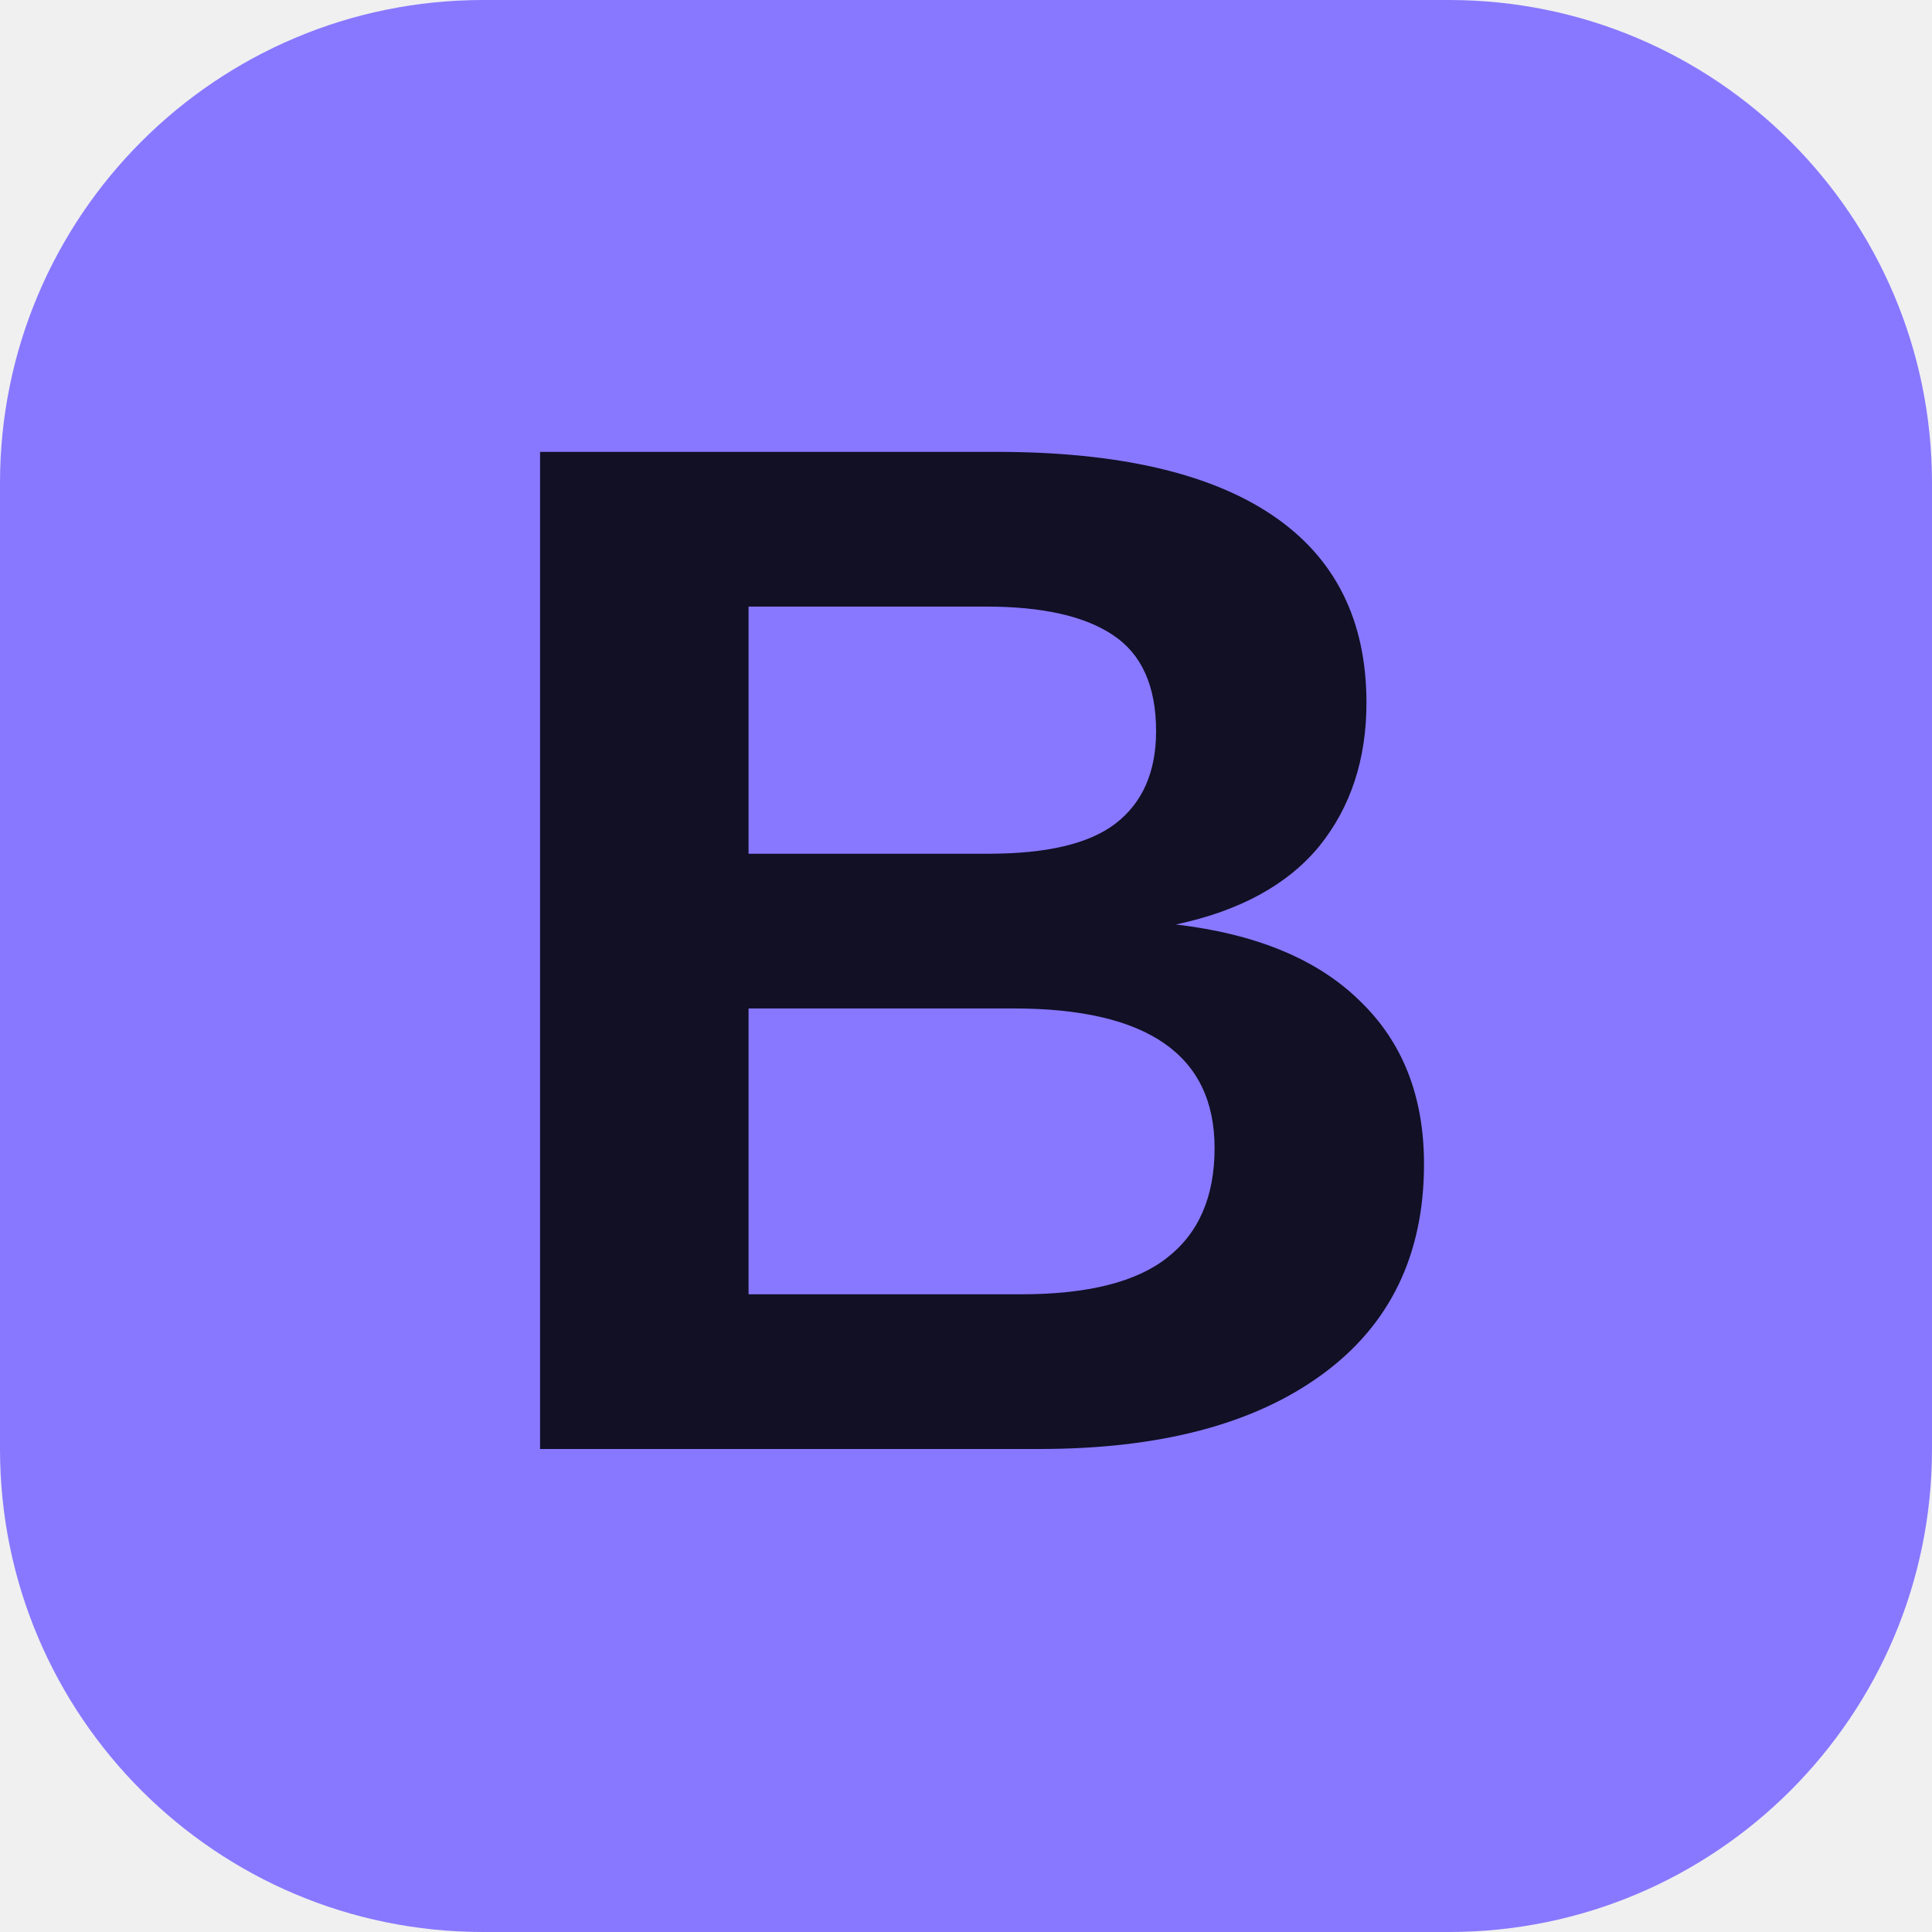
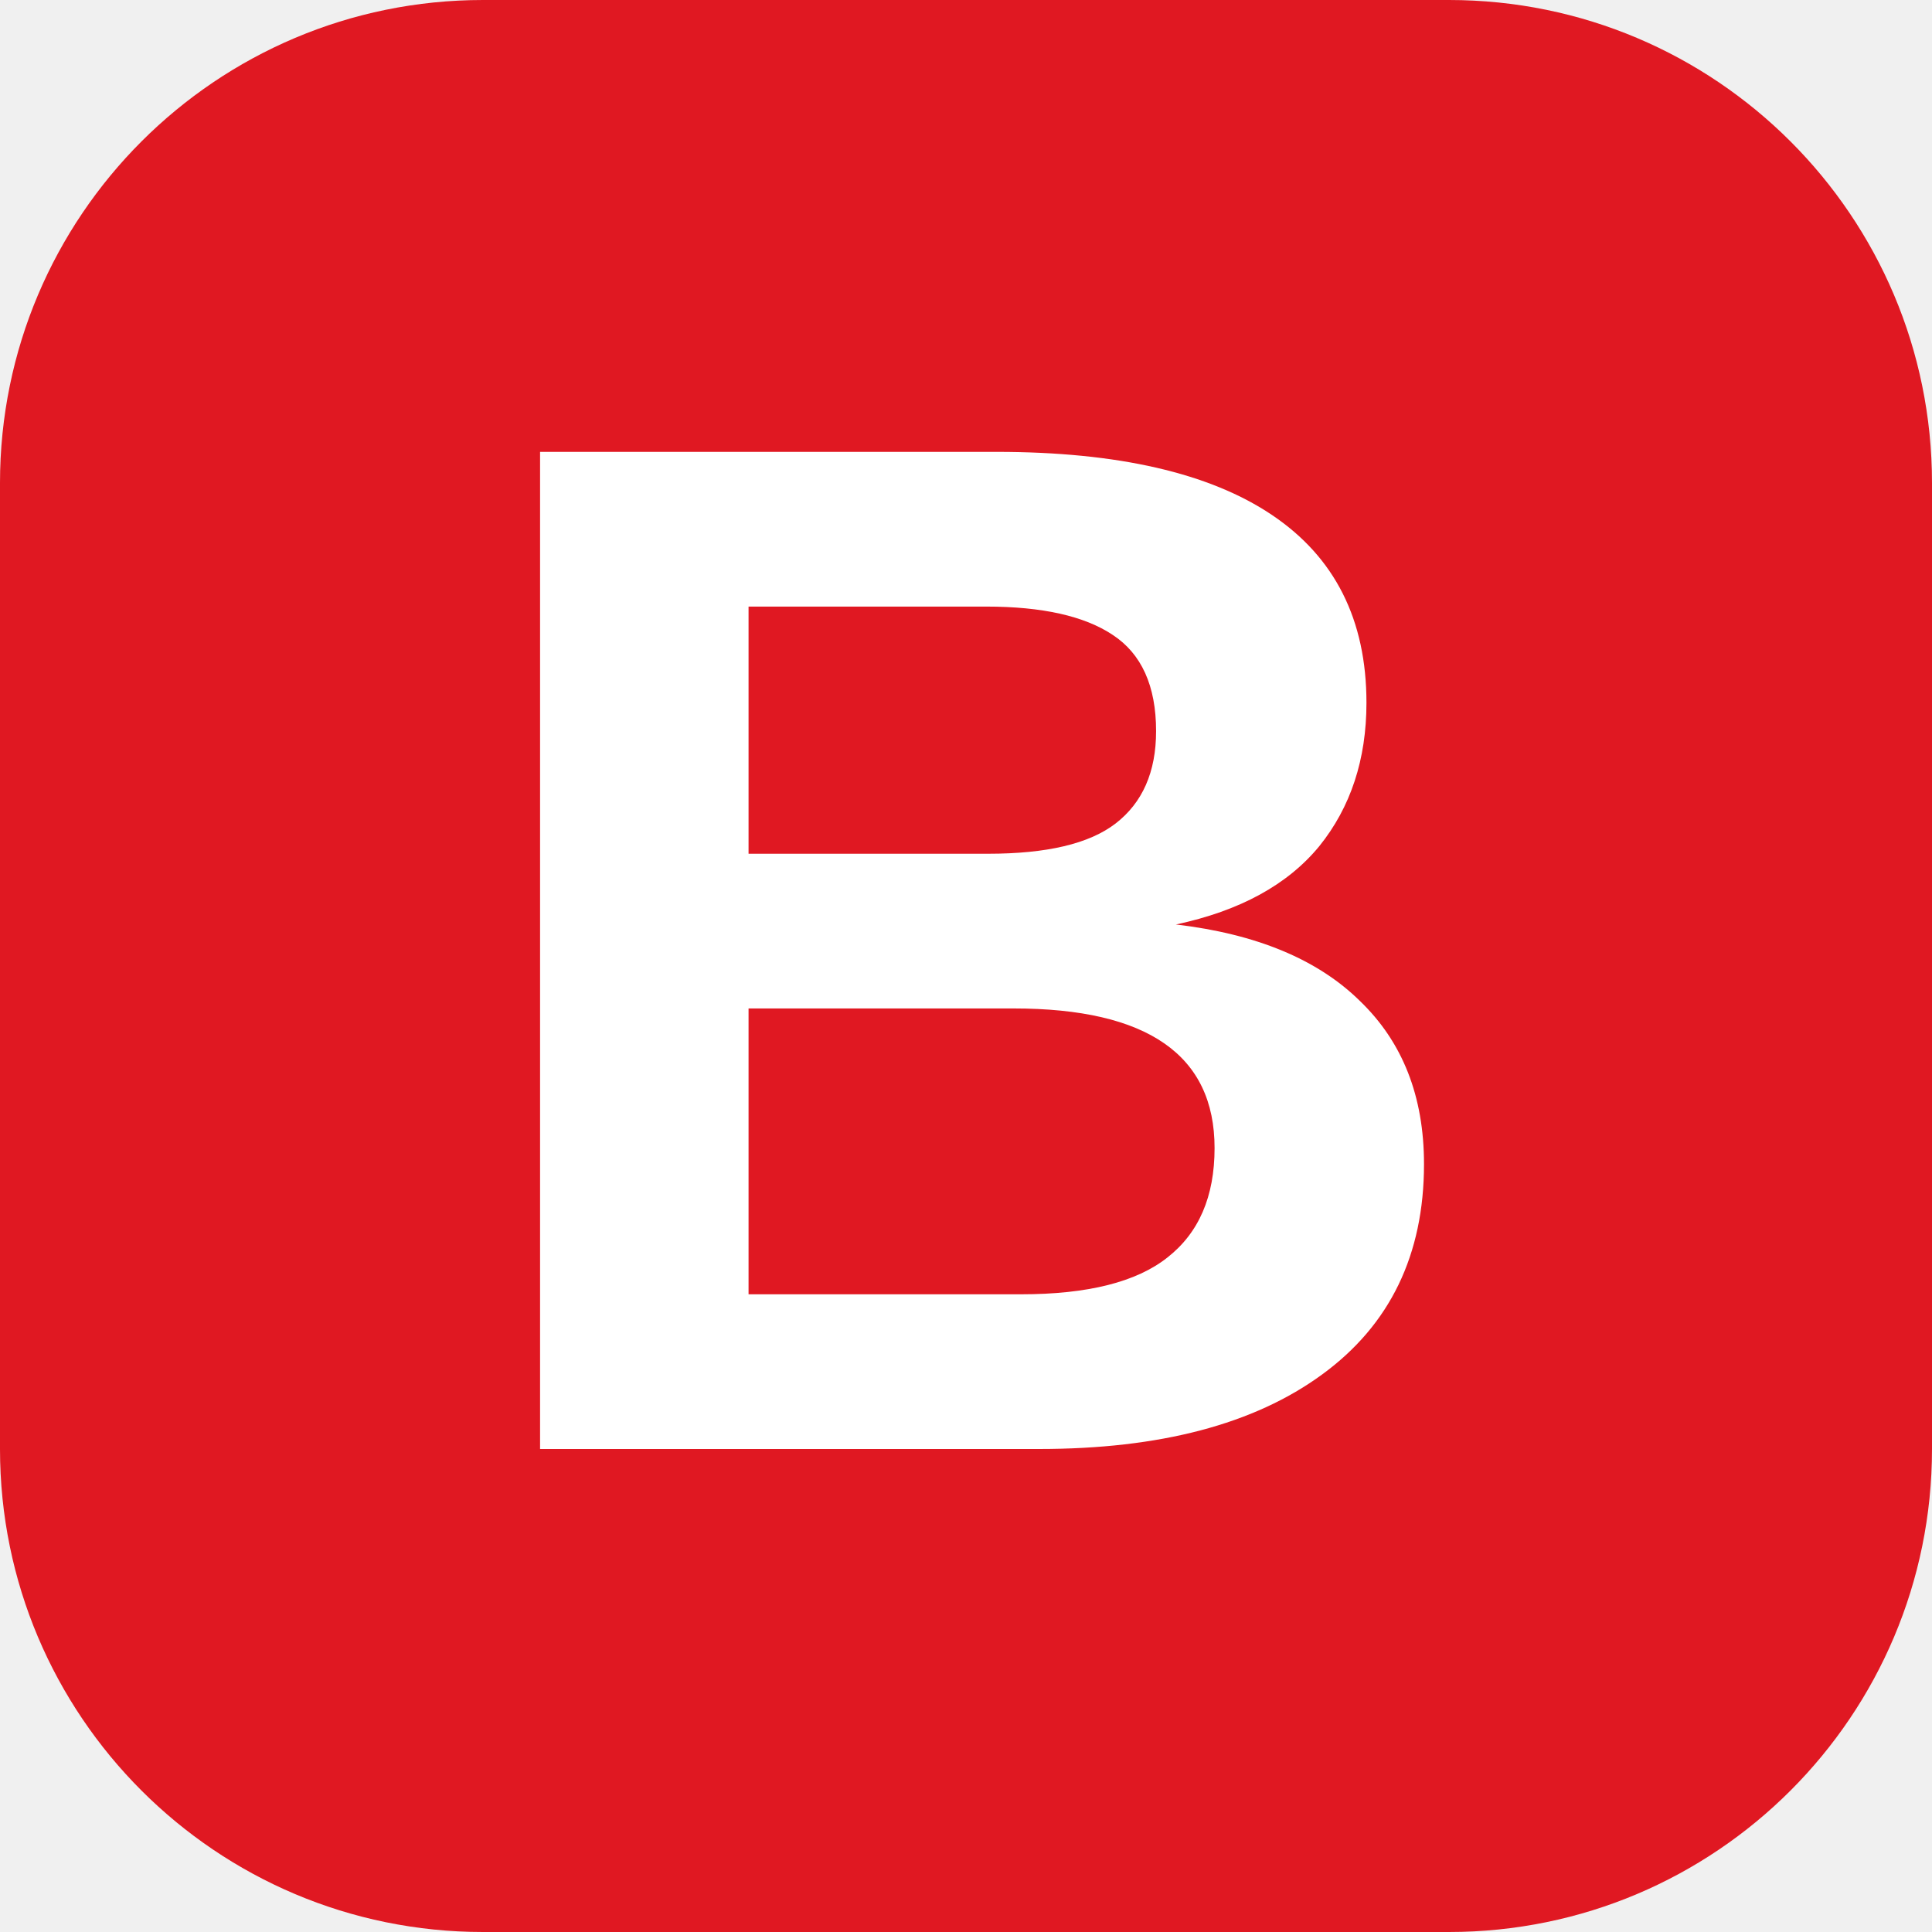
<svg xmlns="http://www.w3.org/2000/svg" viewBox="0 0 32 32">
-   <rect width="32" height="32" rx="8" fill="#8878ff" />
-   <text x="16" y="24" text-anchor="middle" font-family="Arial,sans-serif" font-size="24" font-weight="700" fill="#111025">B</text>
+   <rect width="32" height="32" rx="8" fill="#e01822" />
+   <text x="16" y="24" text-anchor="middle" font-family="Arial,sans-serif" font-size="24" font-weight="700" fill="#ffffff">B</text>
</svg>
